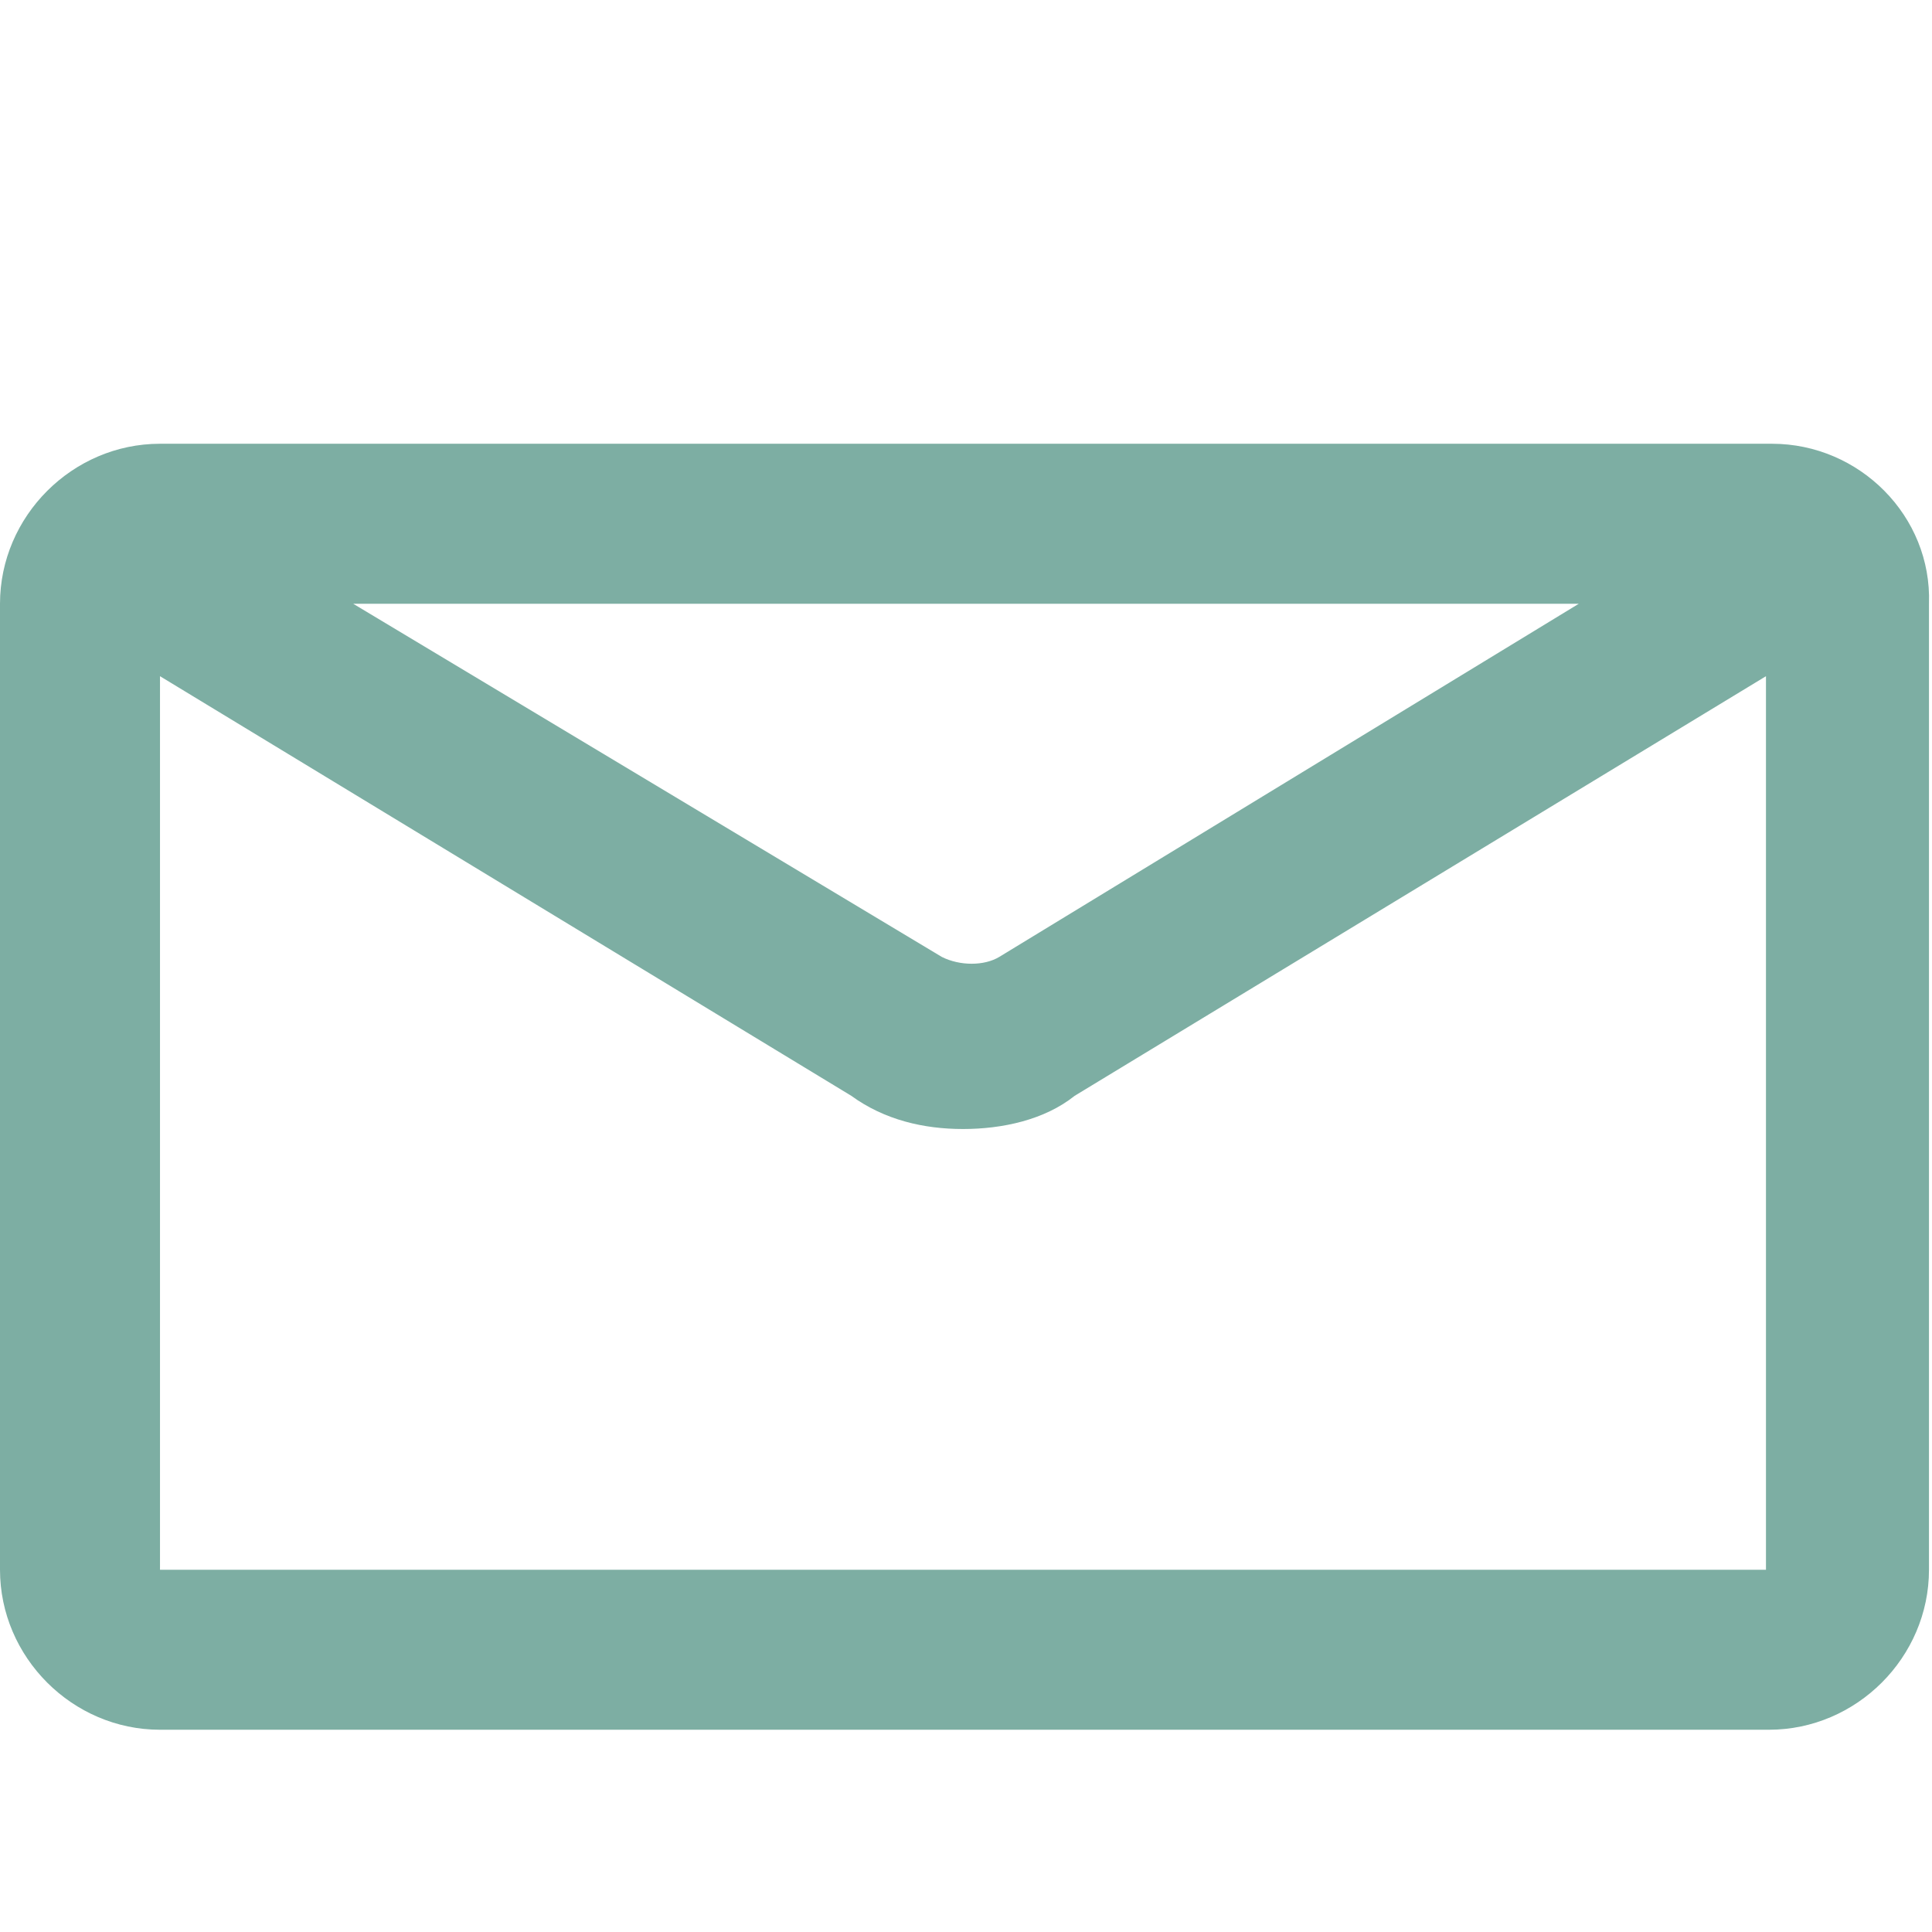
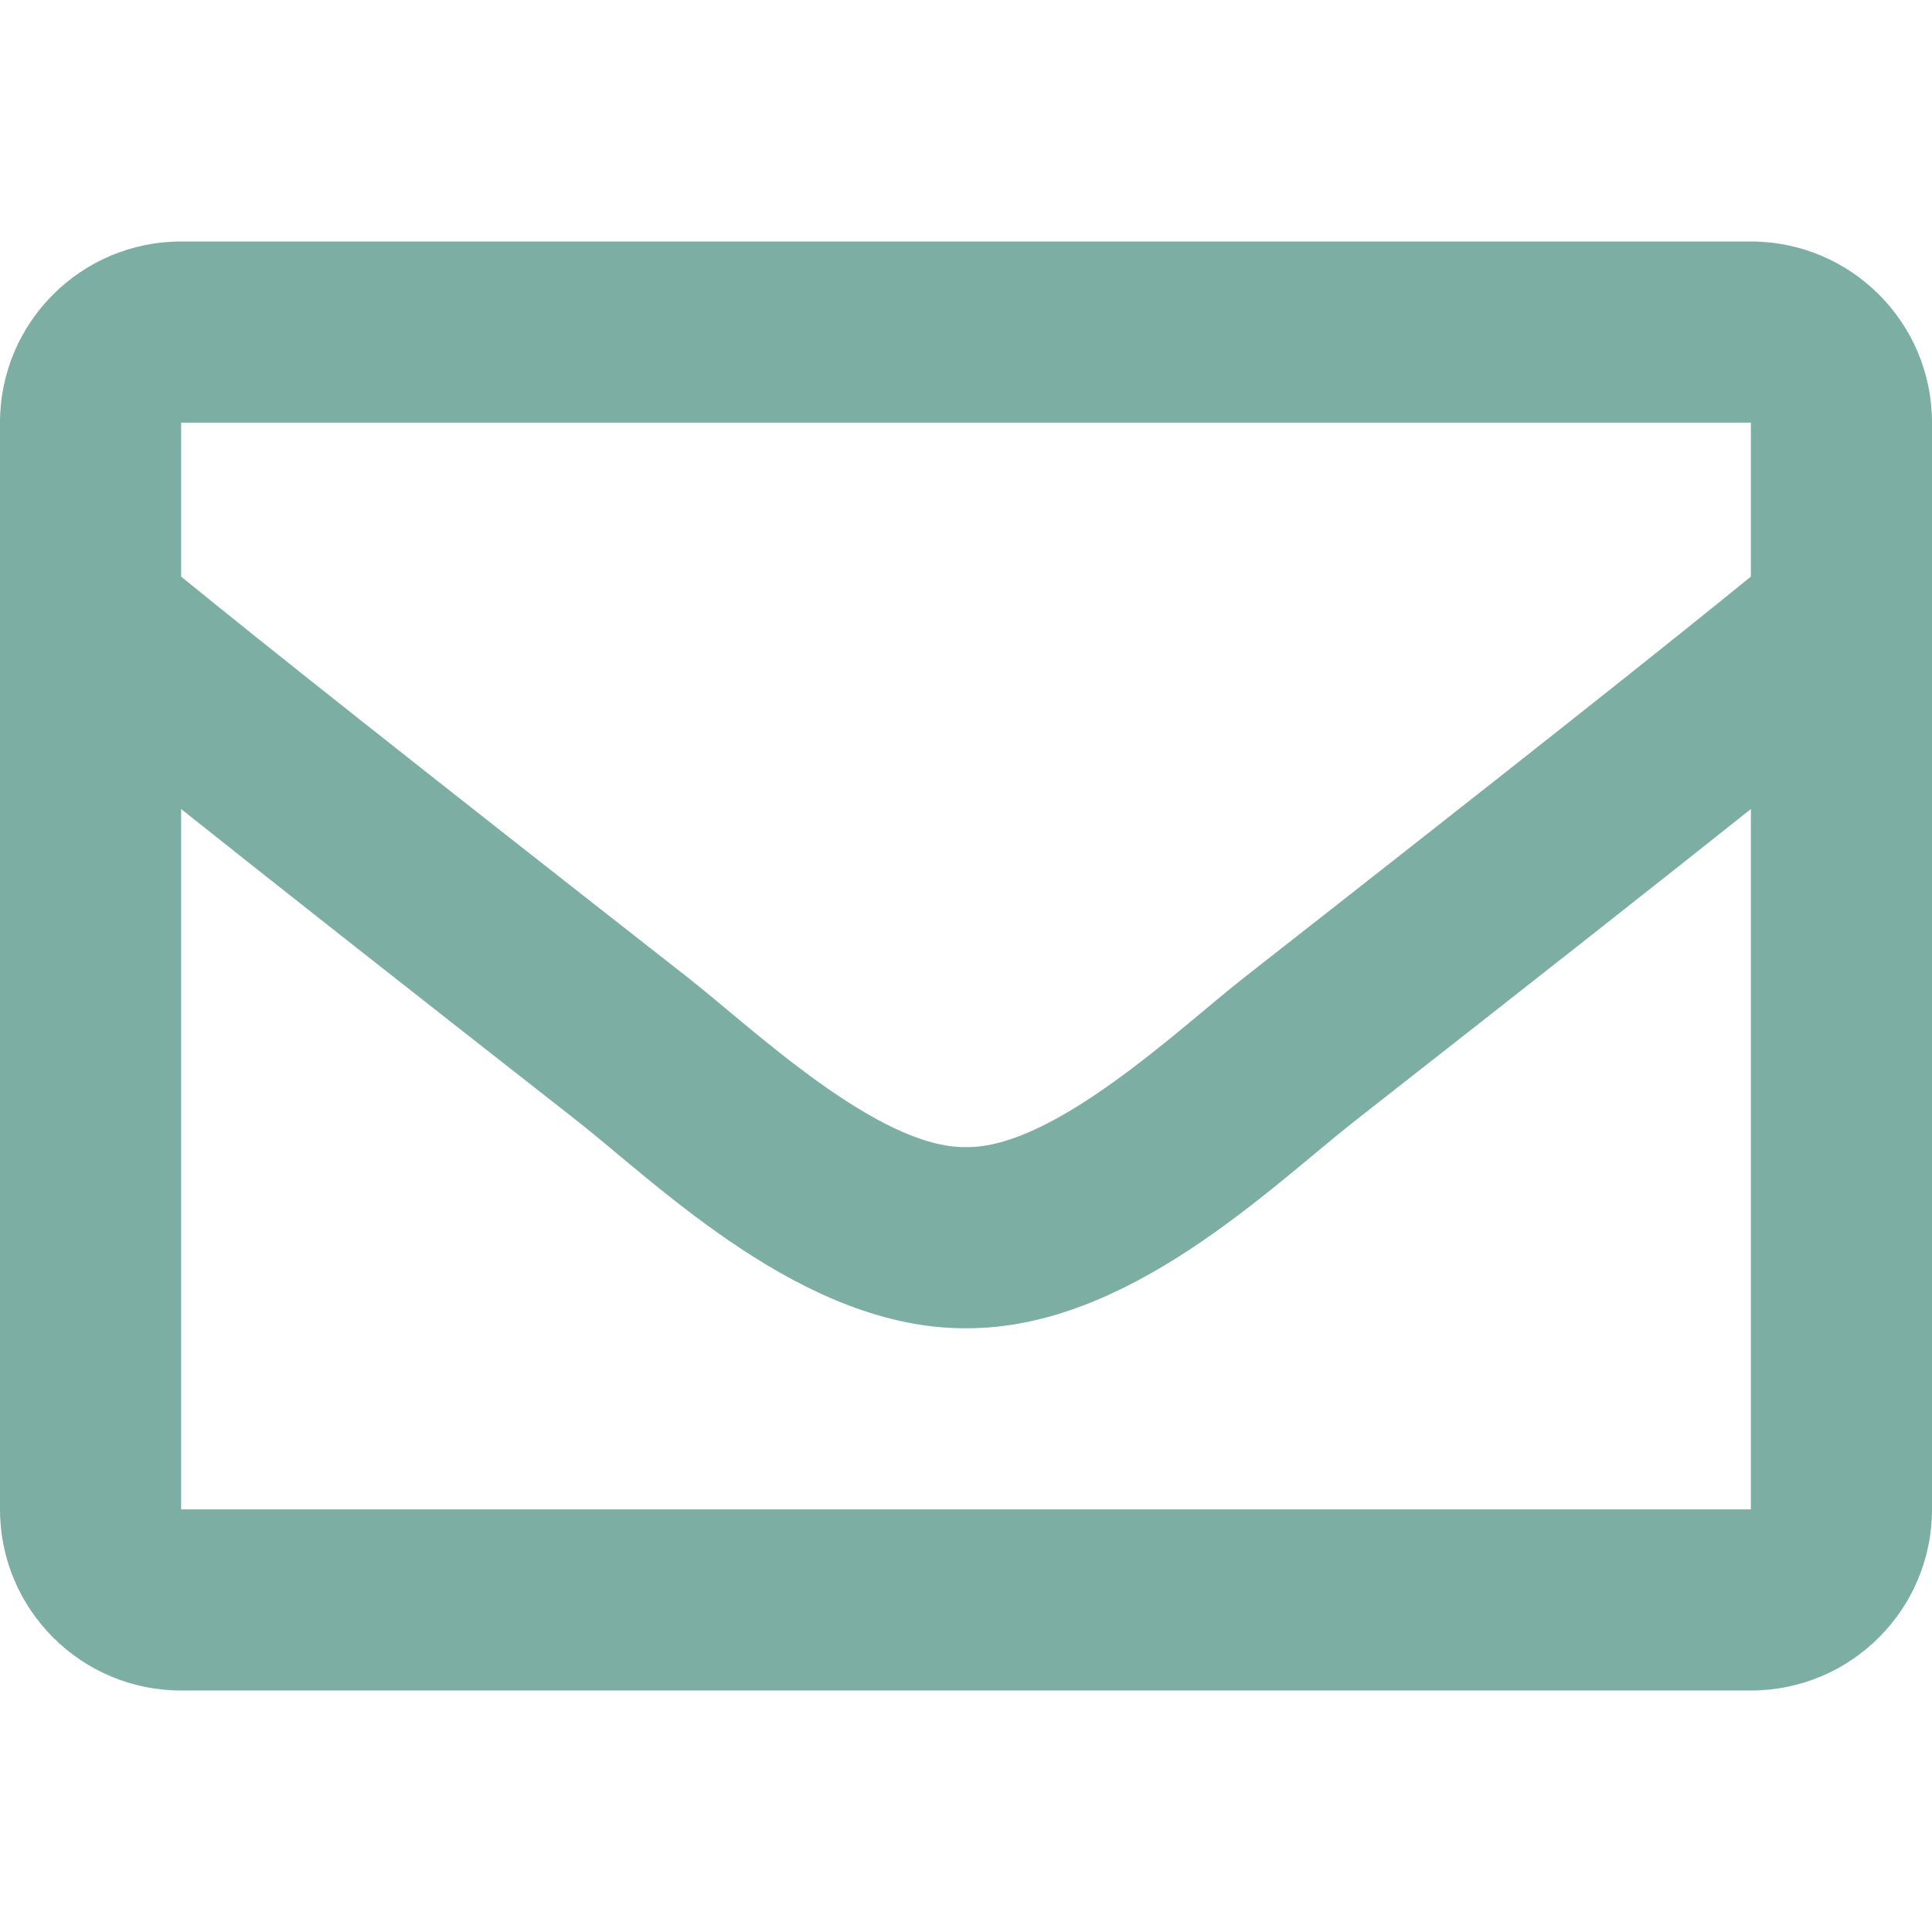
- <svg xmlns="http://www.w3.org/2000/svg" fill="#7daea3" version="1.1" id="Layer_1" x="0px" y="0px" viewBox="0 -4 64 64" style="enable-background:new 0 0 64 64;" xml:space="preserve">
-   <path d="M58.7,10.7H5.3C2.4,10.7,0,13.1,0,16v32c0,2.9,2.4,5.3,5.3,5.3h53.3c2.9,0,5.3-2.4,5.3-5.3V16C64,13.1,61.6,10.7,58.7,10.7z   M52.3,16L33.1,27.7c-0.5,0.3-1.3,0.3-1.9,0L11.7,16H52.3z M5.3,48V18.4l22.9,13.9c1.1,0.8,2.4,1.1,3.7,1.1c1.3,0,2.7-0.3,3.7-1.1  l22.9-13.9V48H5.3z" />
+ <svg xmlns="http://www.w3.org/2000/svg" fill="#7daea3" viewBox="0 0 512 512">
+   <path d="M464 64H48C21.49 64 0 85.49 0 112v288c0 26.51 21.49 48 48 48h416c26.51 0 48-21.49 48-48V112c0-26.51-21.49-48-48-48zm0 48v40.805c-22.422 18.259-58.168 46.651-134.587 106.49-16.841 13.247-50.201 45.072-73.413 44.701-23.208.375-56.579-31.459-73.413-44.701C106.18 199.465 70.425 171.067 48 152.805V112h416zM48 400V214.398c22.914 18.251 55.409 43.862 104.938 82.646 21.857 17.205 60.134 55.186 103.062 54.955 42.717.231 80.509-37.199 103.053-54.947 49.528-38.783 82.032-64.401 104.947-82.653V400H48z" />
</svg>
